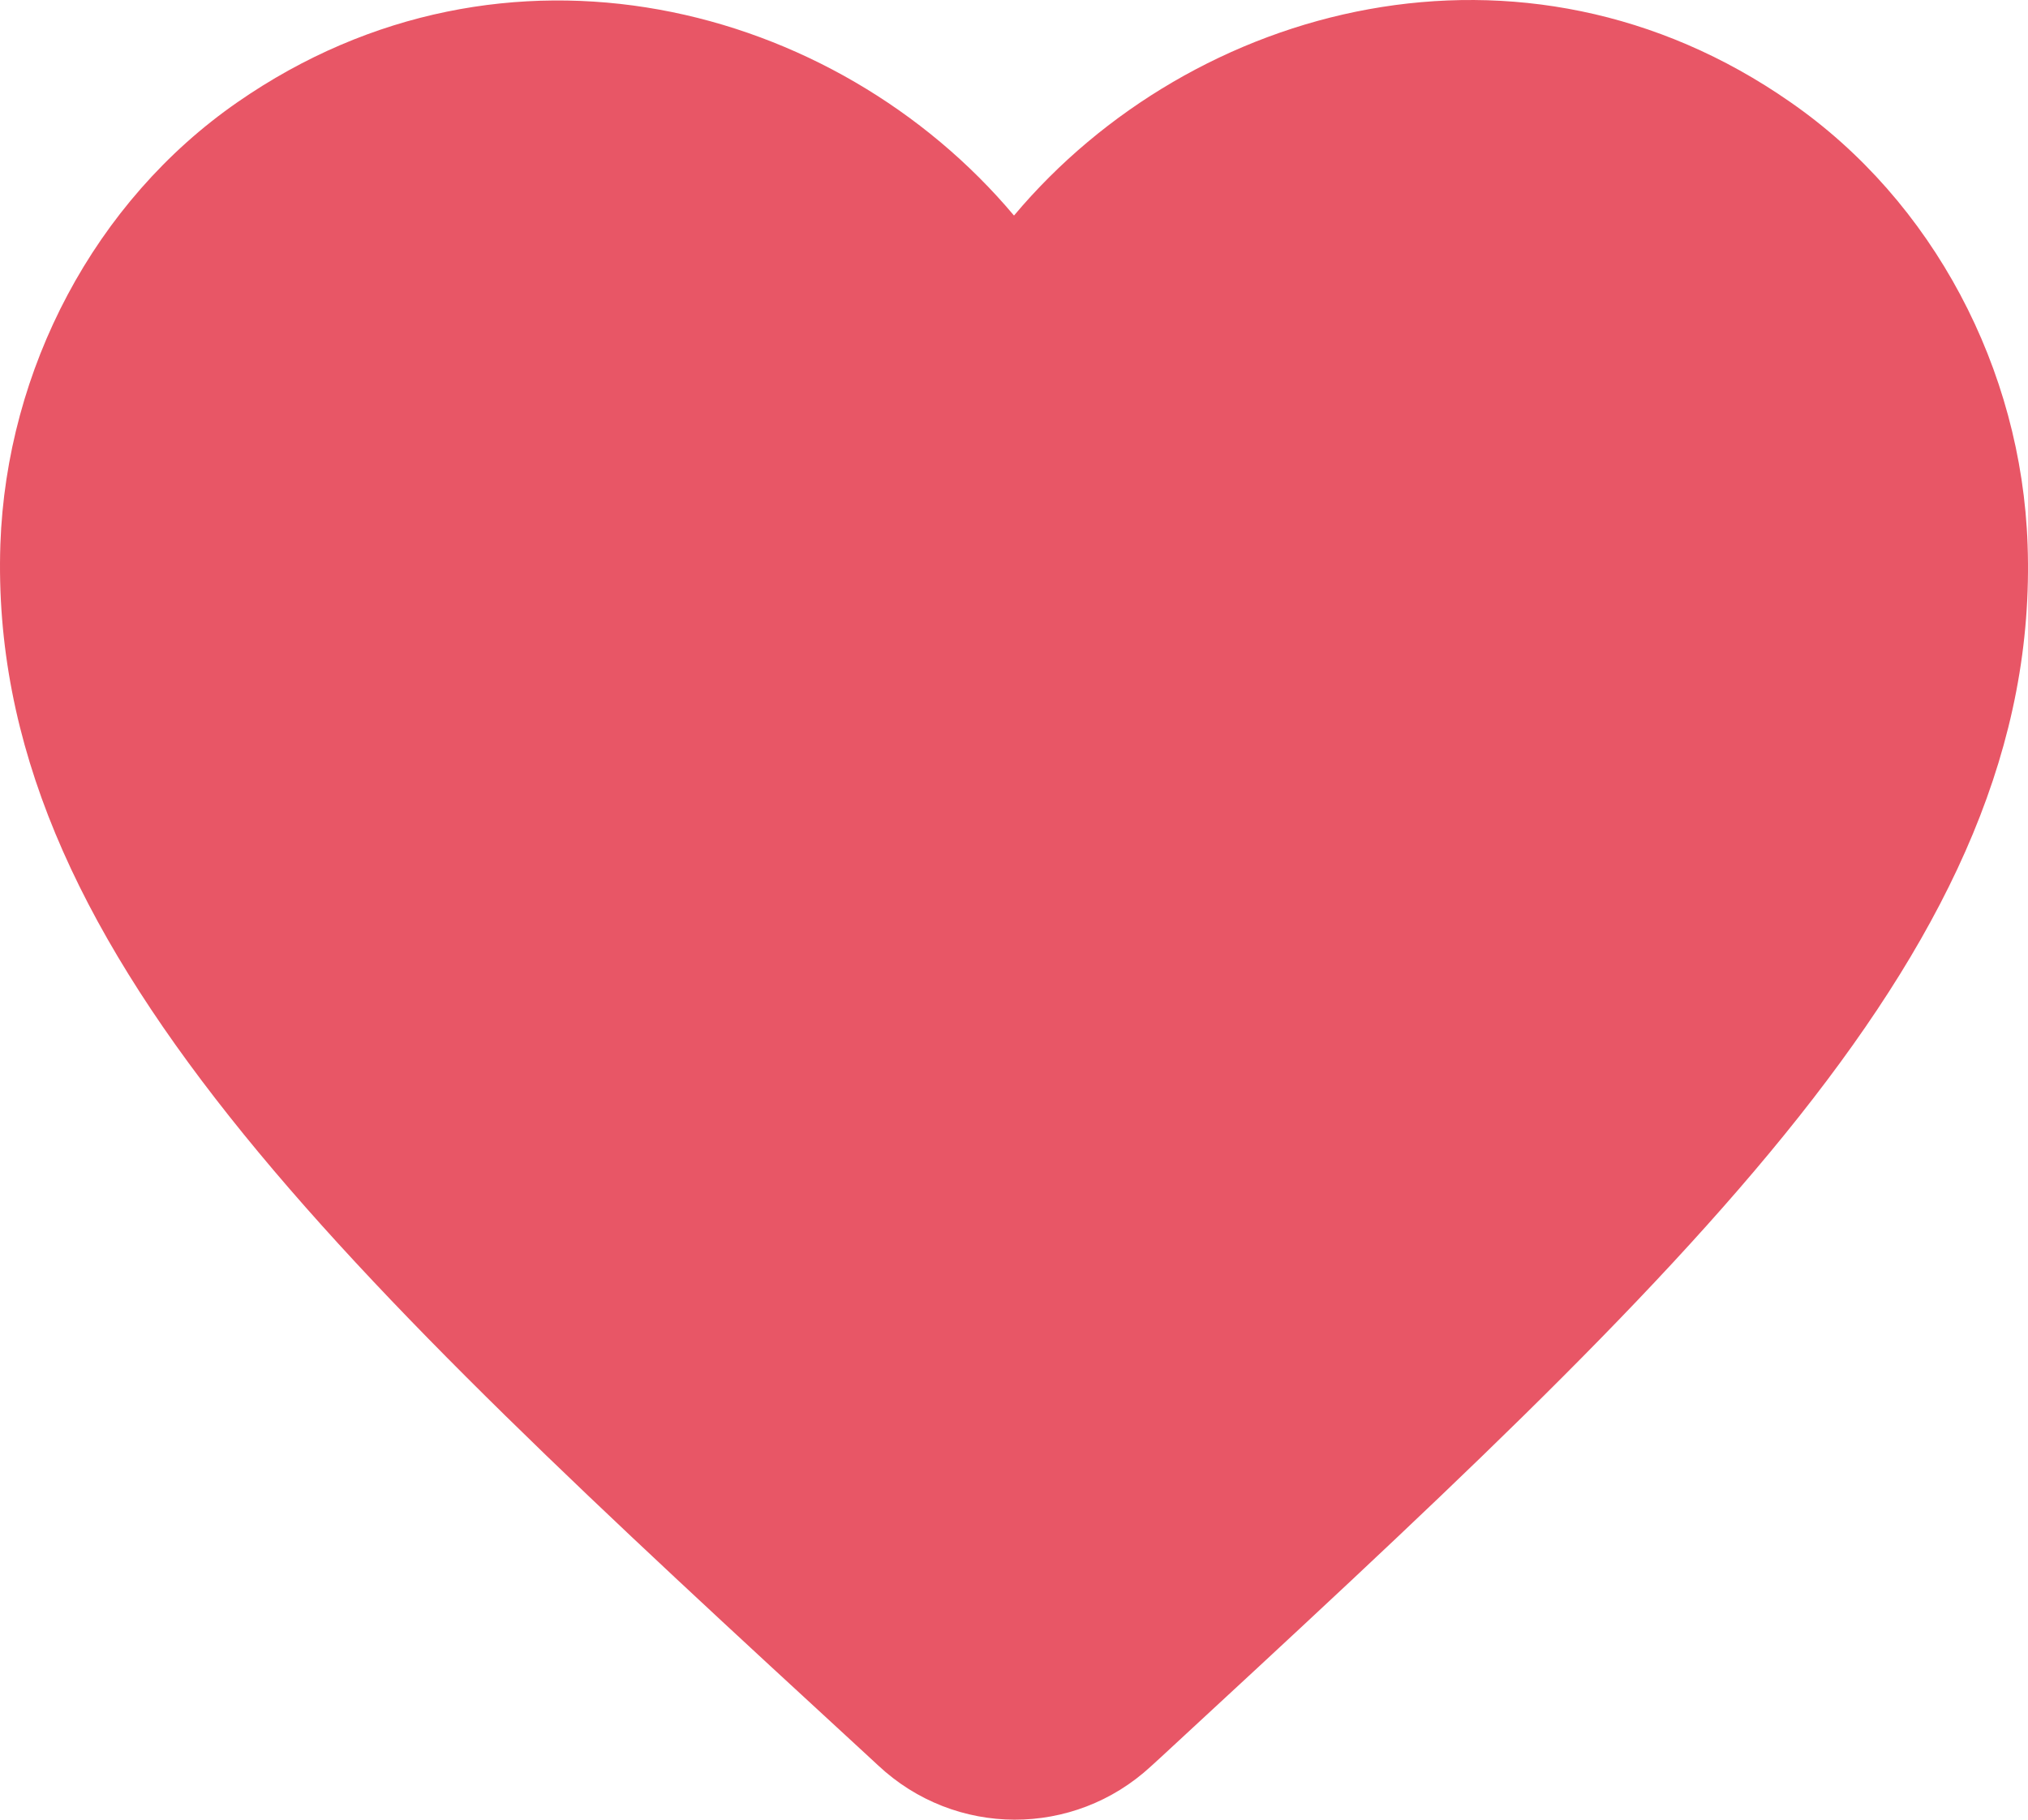
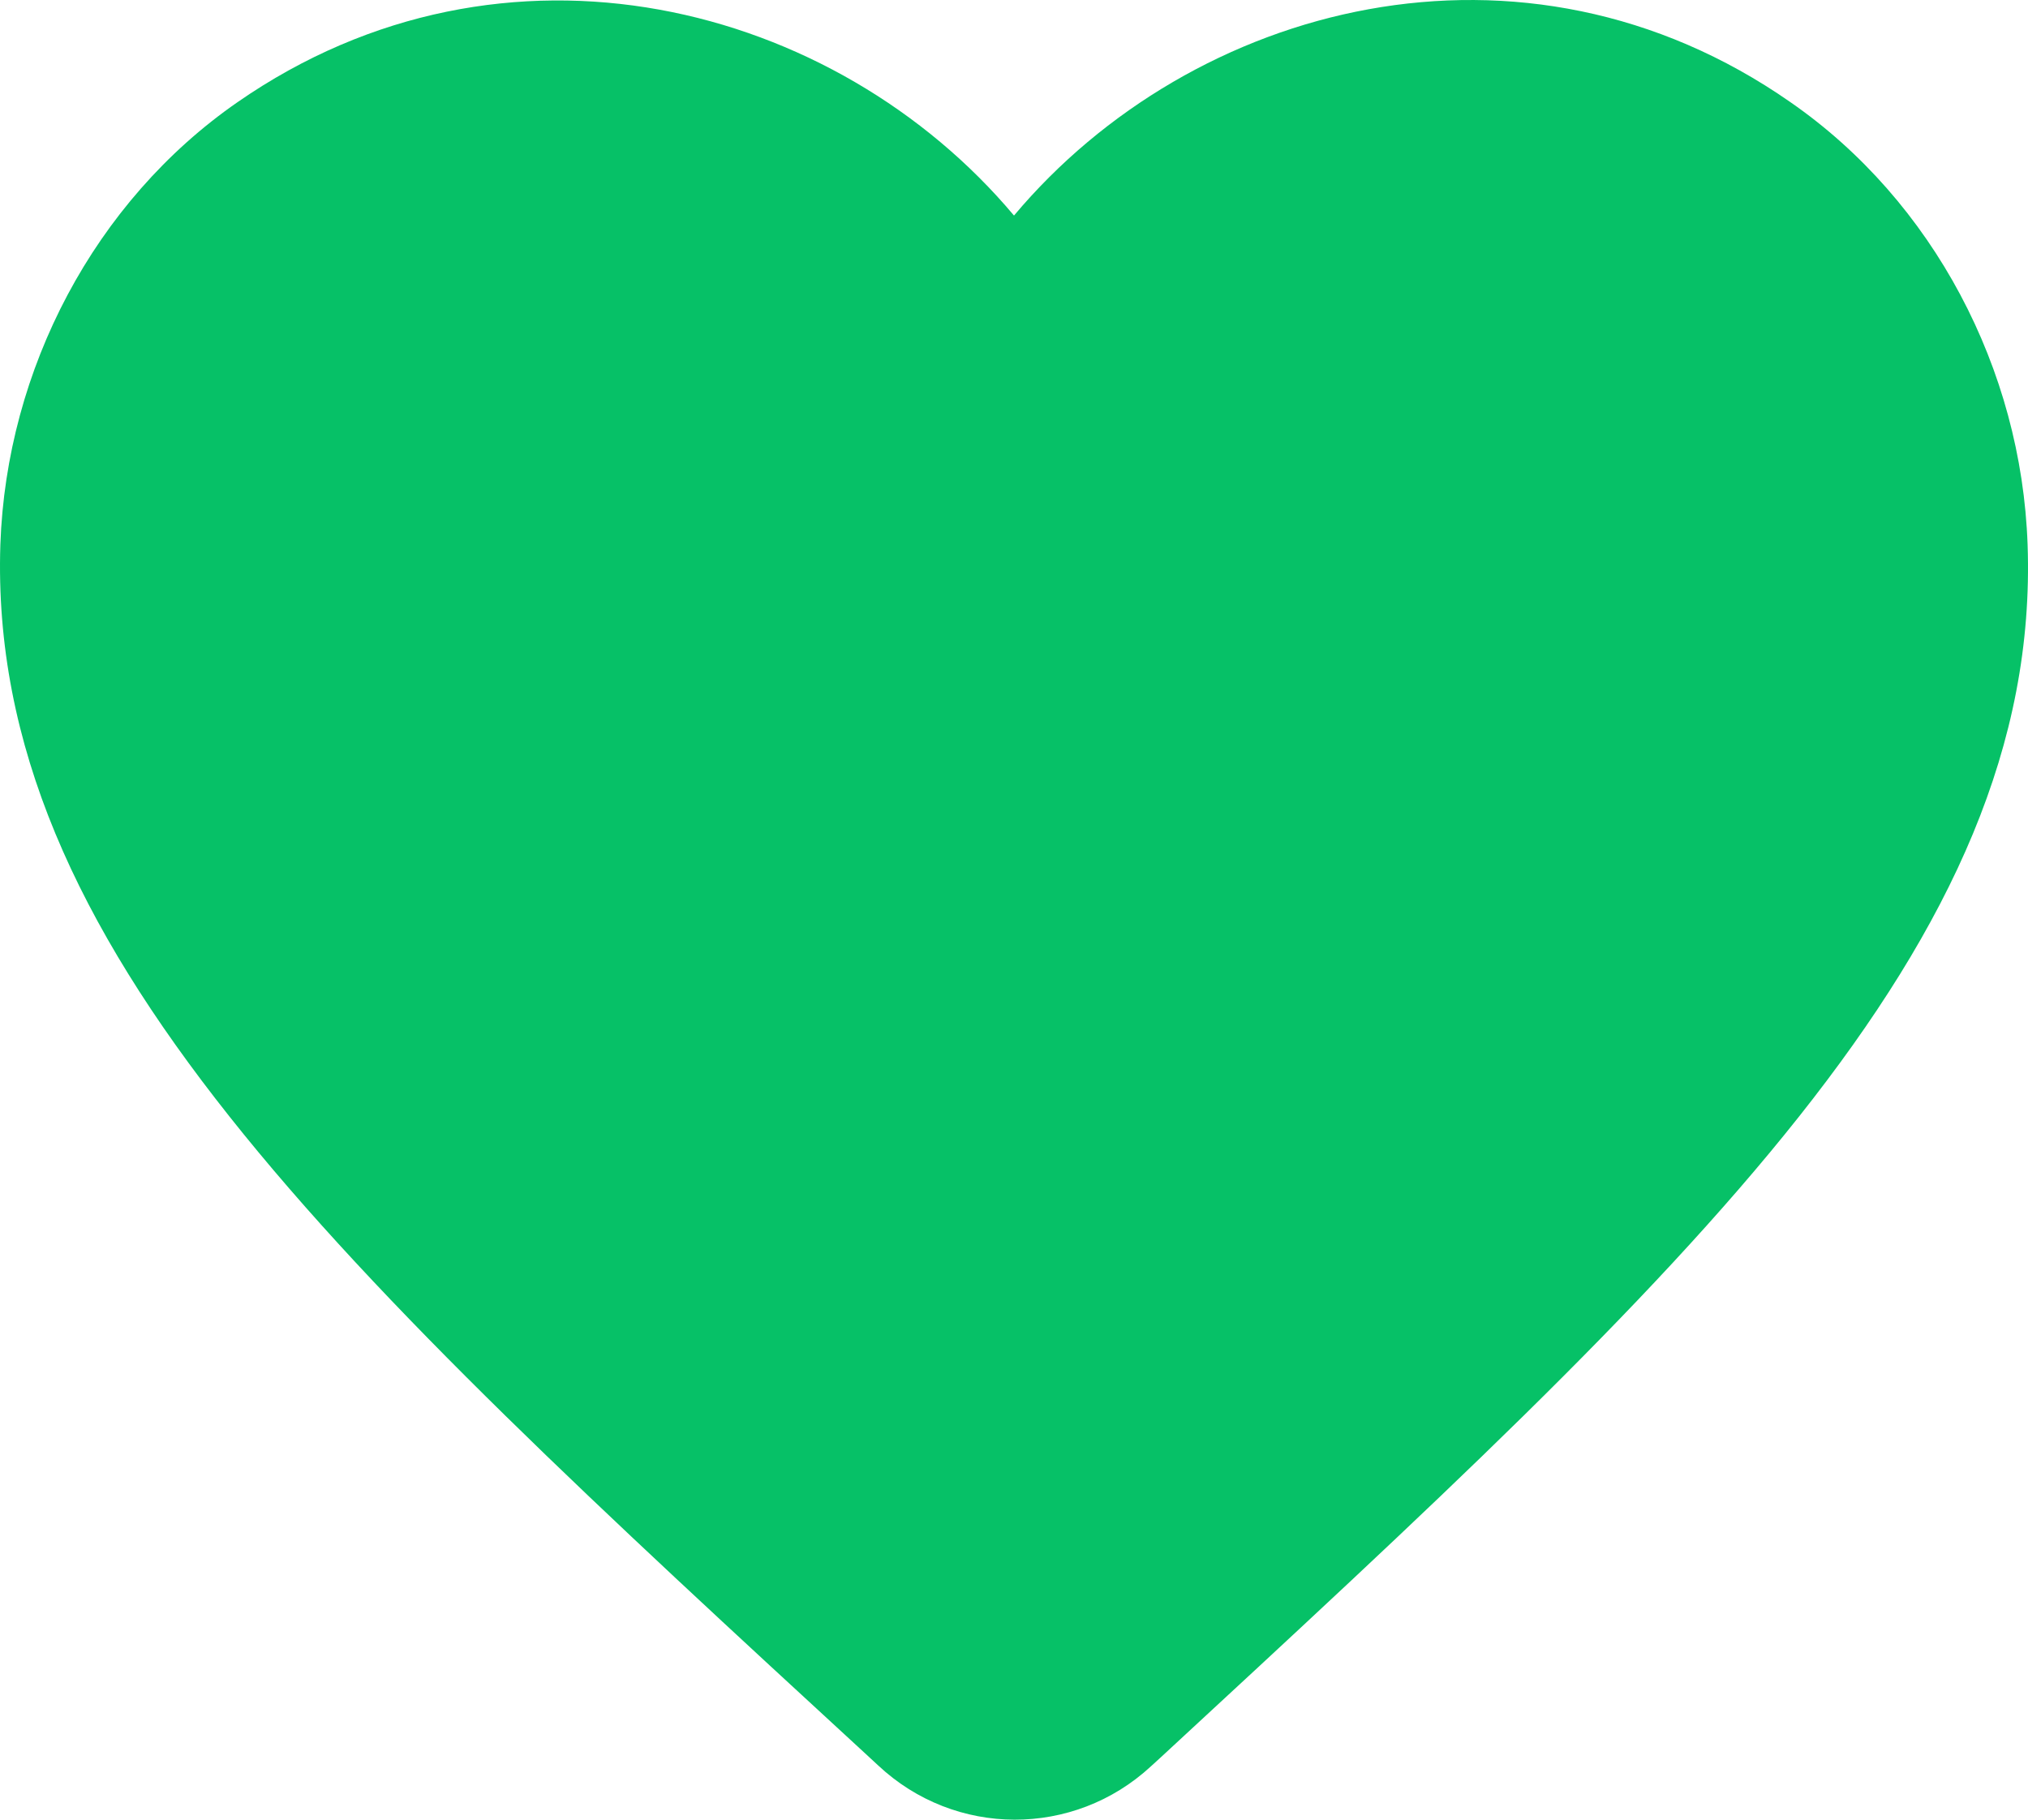
<svg xmlns="http://www.w3.org/2000/svg" width="39" height="35" viewBox="0 0 39 35" fill="none">
-   <path d="M22.131 33.976C20.649 35.345 18.369 35.345 16.887 33.956L16.673 33.758C6.439 24.337 -0.246 18.169 0.007 10.473C0.124 7.102 1.82 3.869 4.568 1.965C9.714 -1.605 16.069 0.061 19.5 4.146C22.93 0.061 29.285 -1.625 34.431 1.965C37.179 3.869 38.875 7.102 38.992 10.473C39.265 18.169 32.559 24.337 22.326 33.798L22.131 33.976Z" fill="#E85666" />
+   <path d="M22.131 33.976C20.649 35.345 18.369 35.345 16.887 33.956L16.673 33.758C6.439 24.337 -0.246 18.169 0.007 10.473C0.124 7.102 1.82 3.869 4.568 1.965C9.714 -1.605 16.069 0.061 19.5 4.146C22.93 0.061 29.285 -1.625 34.431 1.965C37.179 3.869 38.875 7.102 38.992 10.473C39.265 18.169 32.559 24.337 22.326 33.798L22.131 33.976Z" fill="#06c167" />
</svg>
